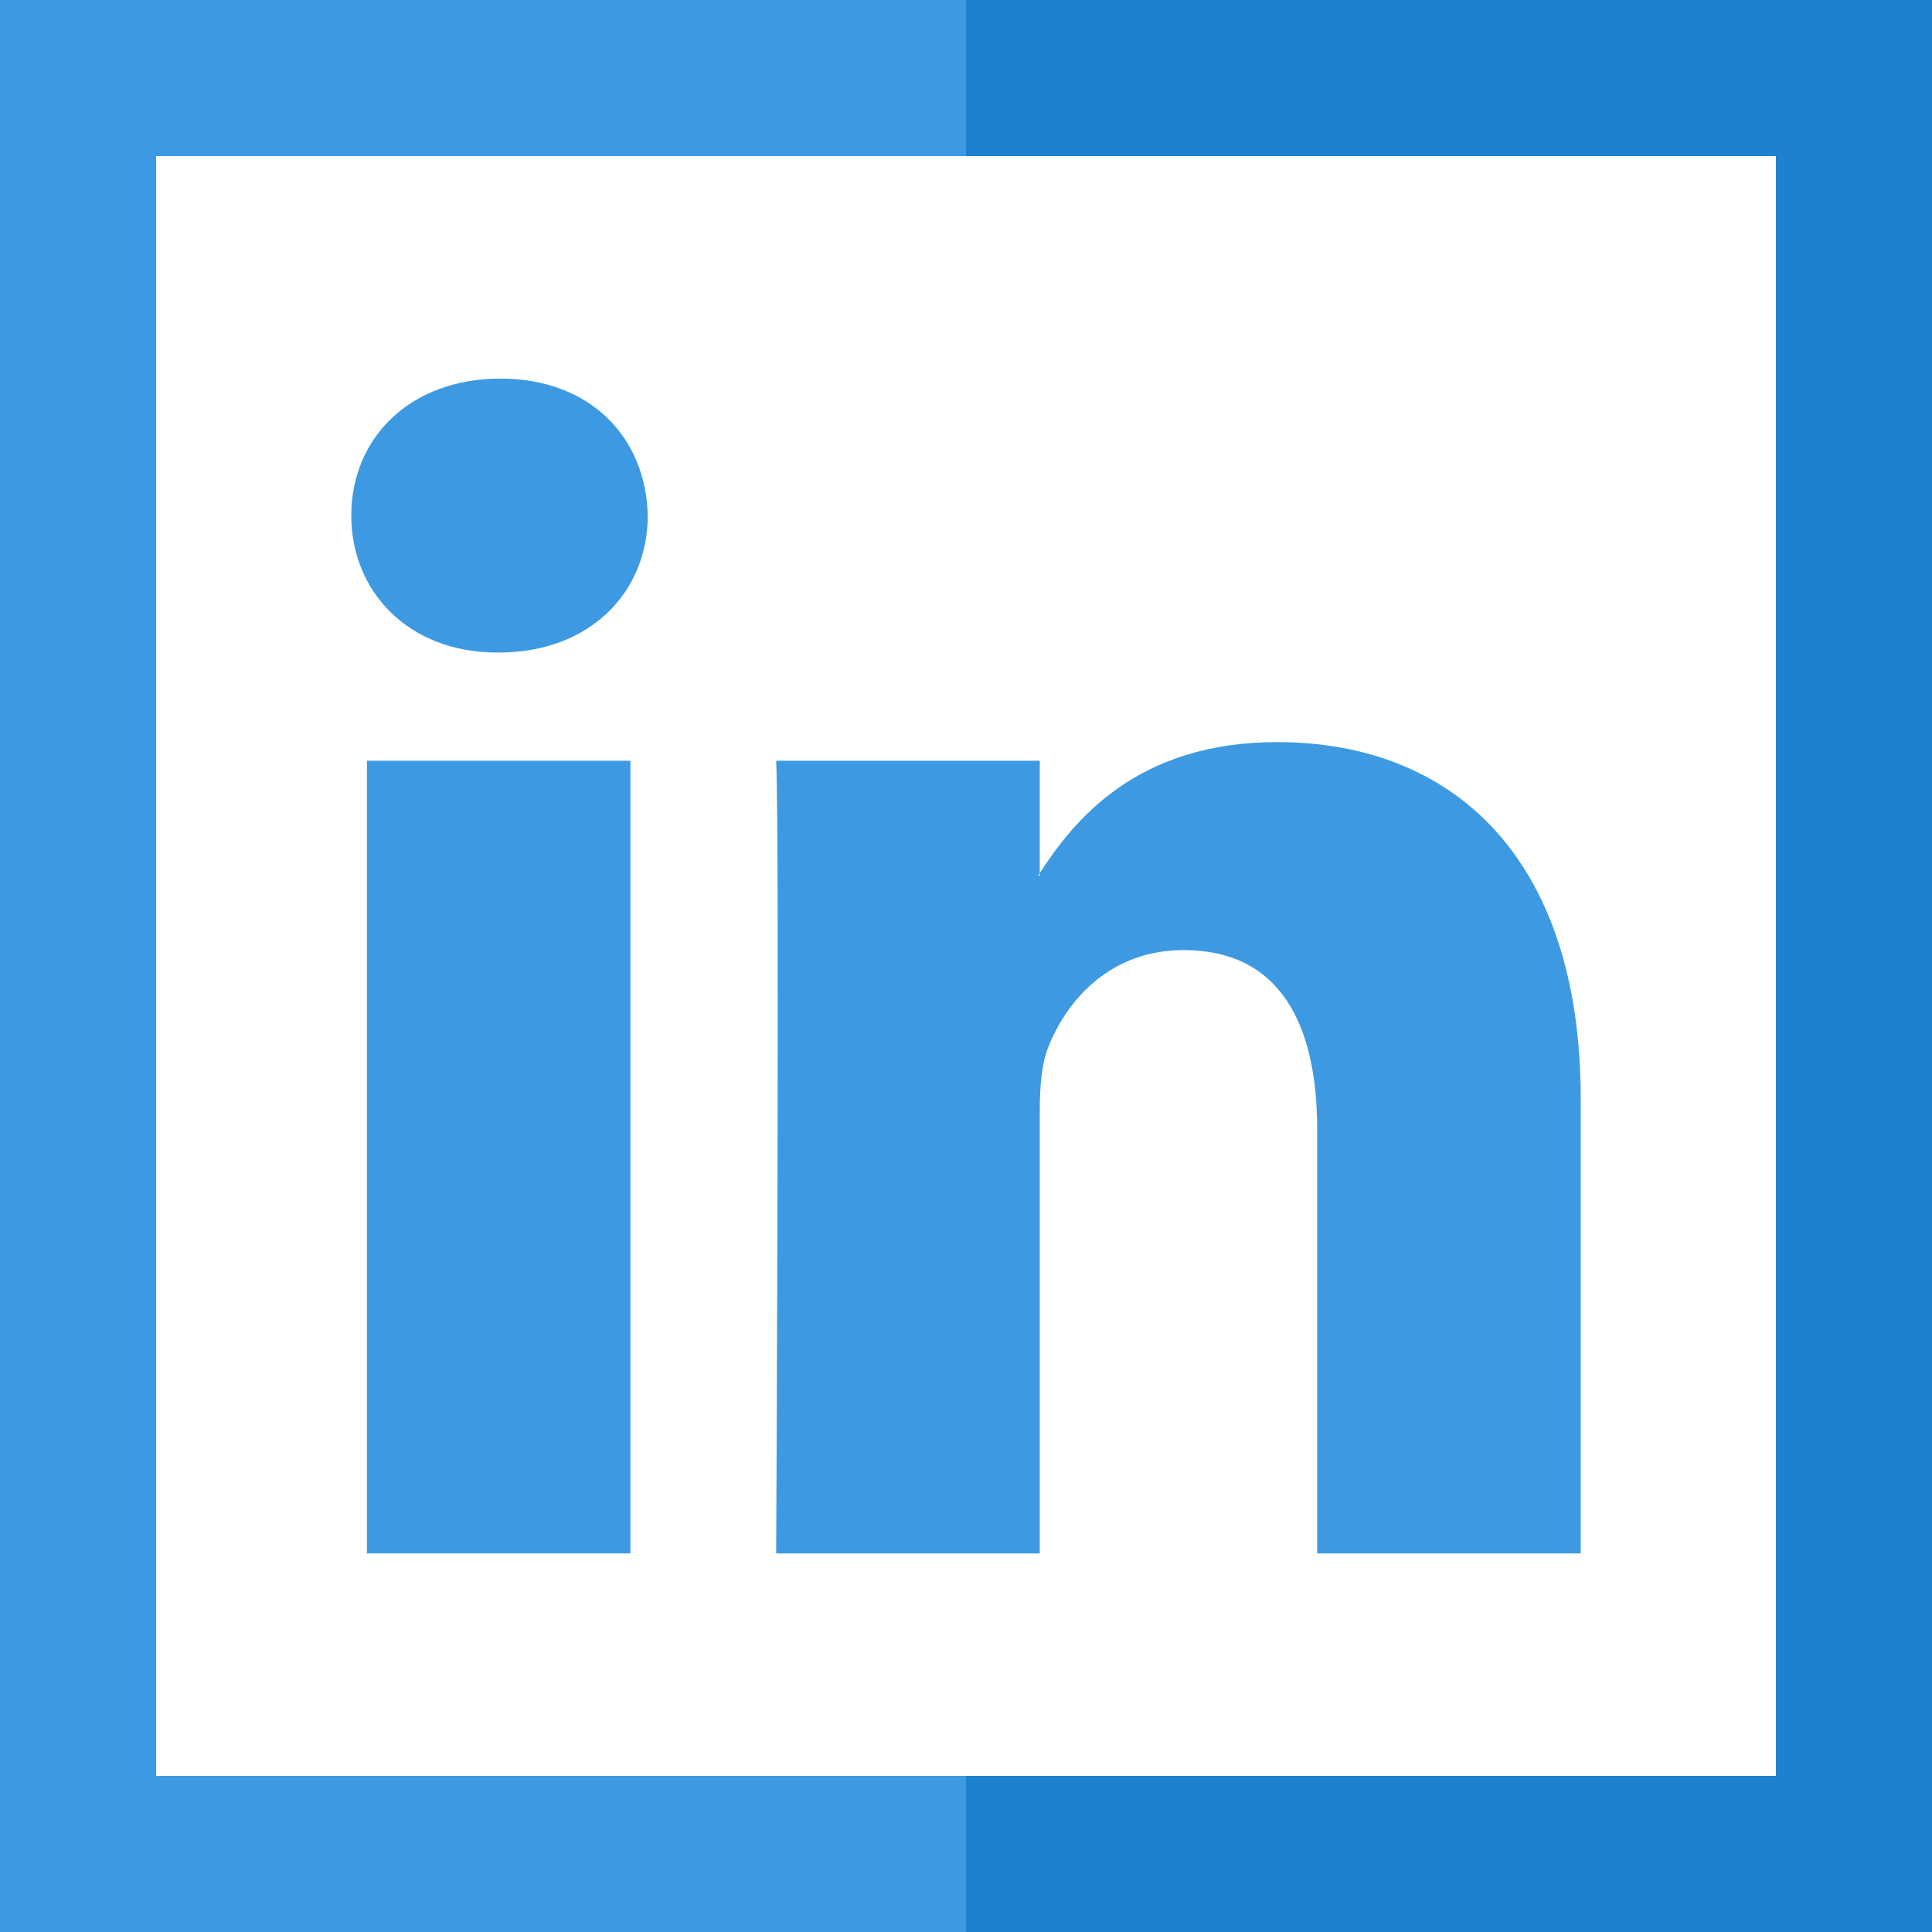
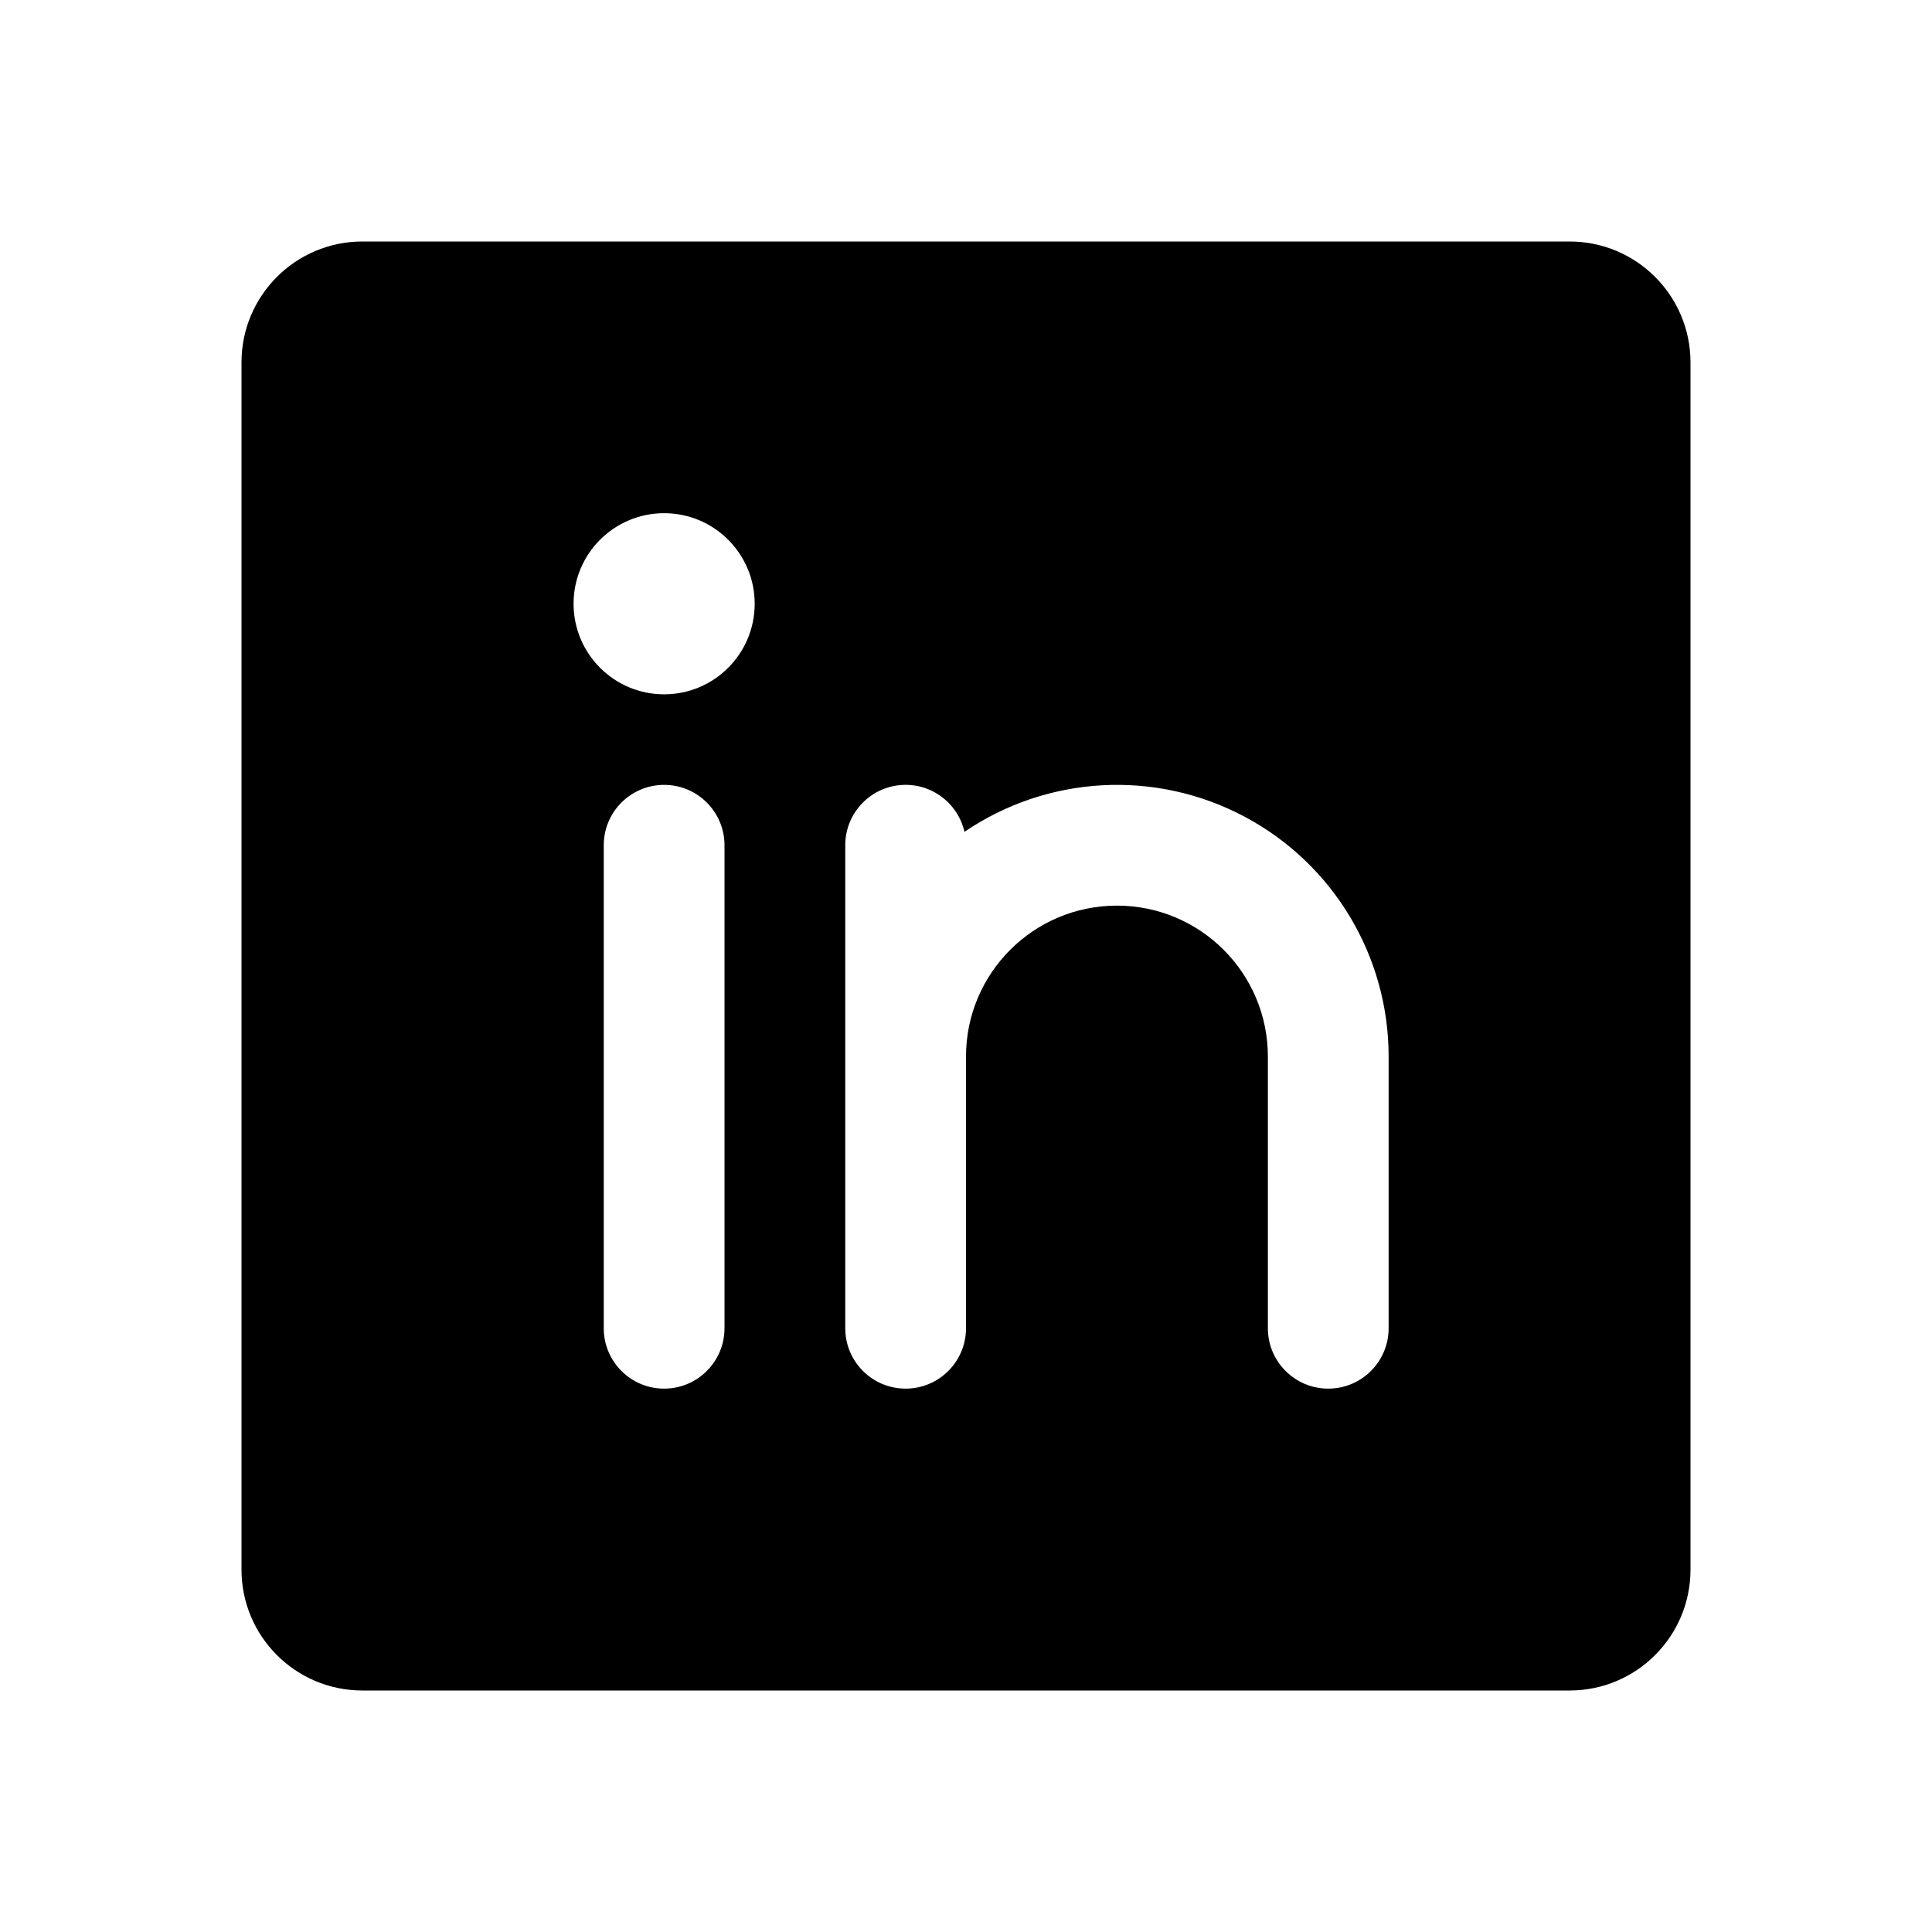
- <svg xmlns="http://www.w3.org/2000/svg" version="1.1" id="Layer_1" viewBox="0 0 495 495" xml:space="preserve">
-   <g>
-     <polygon style="fill:#1E81CE;" points="247.5,0 247.5,40 455,40 455,455 247.5,455 247.5,495 495,495 495,0  " />
-     <polygon style="fill:#3D9AE2;" points="40,455 40,40 247.5,40 247.5,0 0,0 0,495 247.5,495 247.5,455  " />
-     <path style="fill:#3D9AE2;" d="M127.323,167.186h0.446c23.551,0,38.194-15.601,38.194-35.101   c-0.442-19.928-14.643-35.087-37.752-35.087C105.107,96.998,90,112.157,90,132.085C90,151.585,104.678,167.186,127.323,167.186z" />
-     <path style="fill:#3D9AE2;" d="M266.4,398.002V284.576c0-6.086,0.464-12.119,2.24-16.459c4.887-12.149,15.978-24.693,34.641-24.693   c24.439,0,34.195,18.629,34.195,45.92v108.657H405V281.535c0-62.379-33.307-91.398-77.744-91.398   c-35.871,0-51.883,19.74-60.856,33.547v0.665h-0.442c0.118-0.219,0.306-0.442,0.442-0.665v-28.779h-67.537   c0.905,19.053,0,203.096,0,203.096H266.4z" />
-     <rect x="94.016" y="194.906" style="fill:#3D9AE2;" width="67.506" height="203.096" />
-   </g>
+ <svg xmlns="http://www.w3.org/2000/svg" viewBox="0 0 256 256">
+   <path d="m208 32h-160a16.018 16.018 0 0 0 -16 16v160a16.018 16.018 0 0 0 16 16h160a16.018 16.018 0 0 0 16-16v-160a16.018 16.018 0 0 0 -16-16zm-112 144.001a8 8 0 0 1 -16 0v-64a8 8 0 0 1 16 0zm-8-84a12 12 0 1 1 12-12 12 12 0 0 1 -12 12zm96 84a8 8 0 0 1 -16 0v-36a20 20 0 1 0 -40 0v36a8 8 0 0 1 -16 0v-64a7.997 7.997 0 0 1 15.795-1.779 35.981 35.981 0 0 1 56.205 29.779z" />
</svg>
